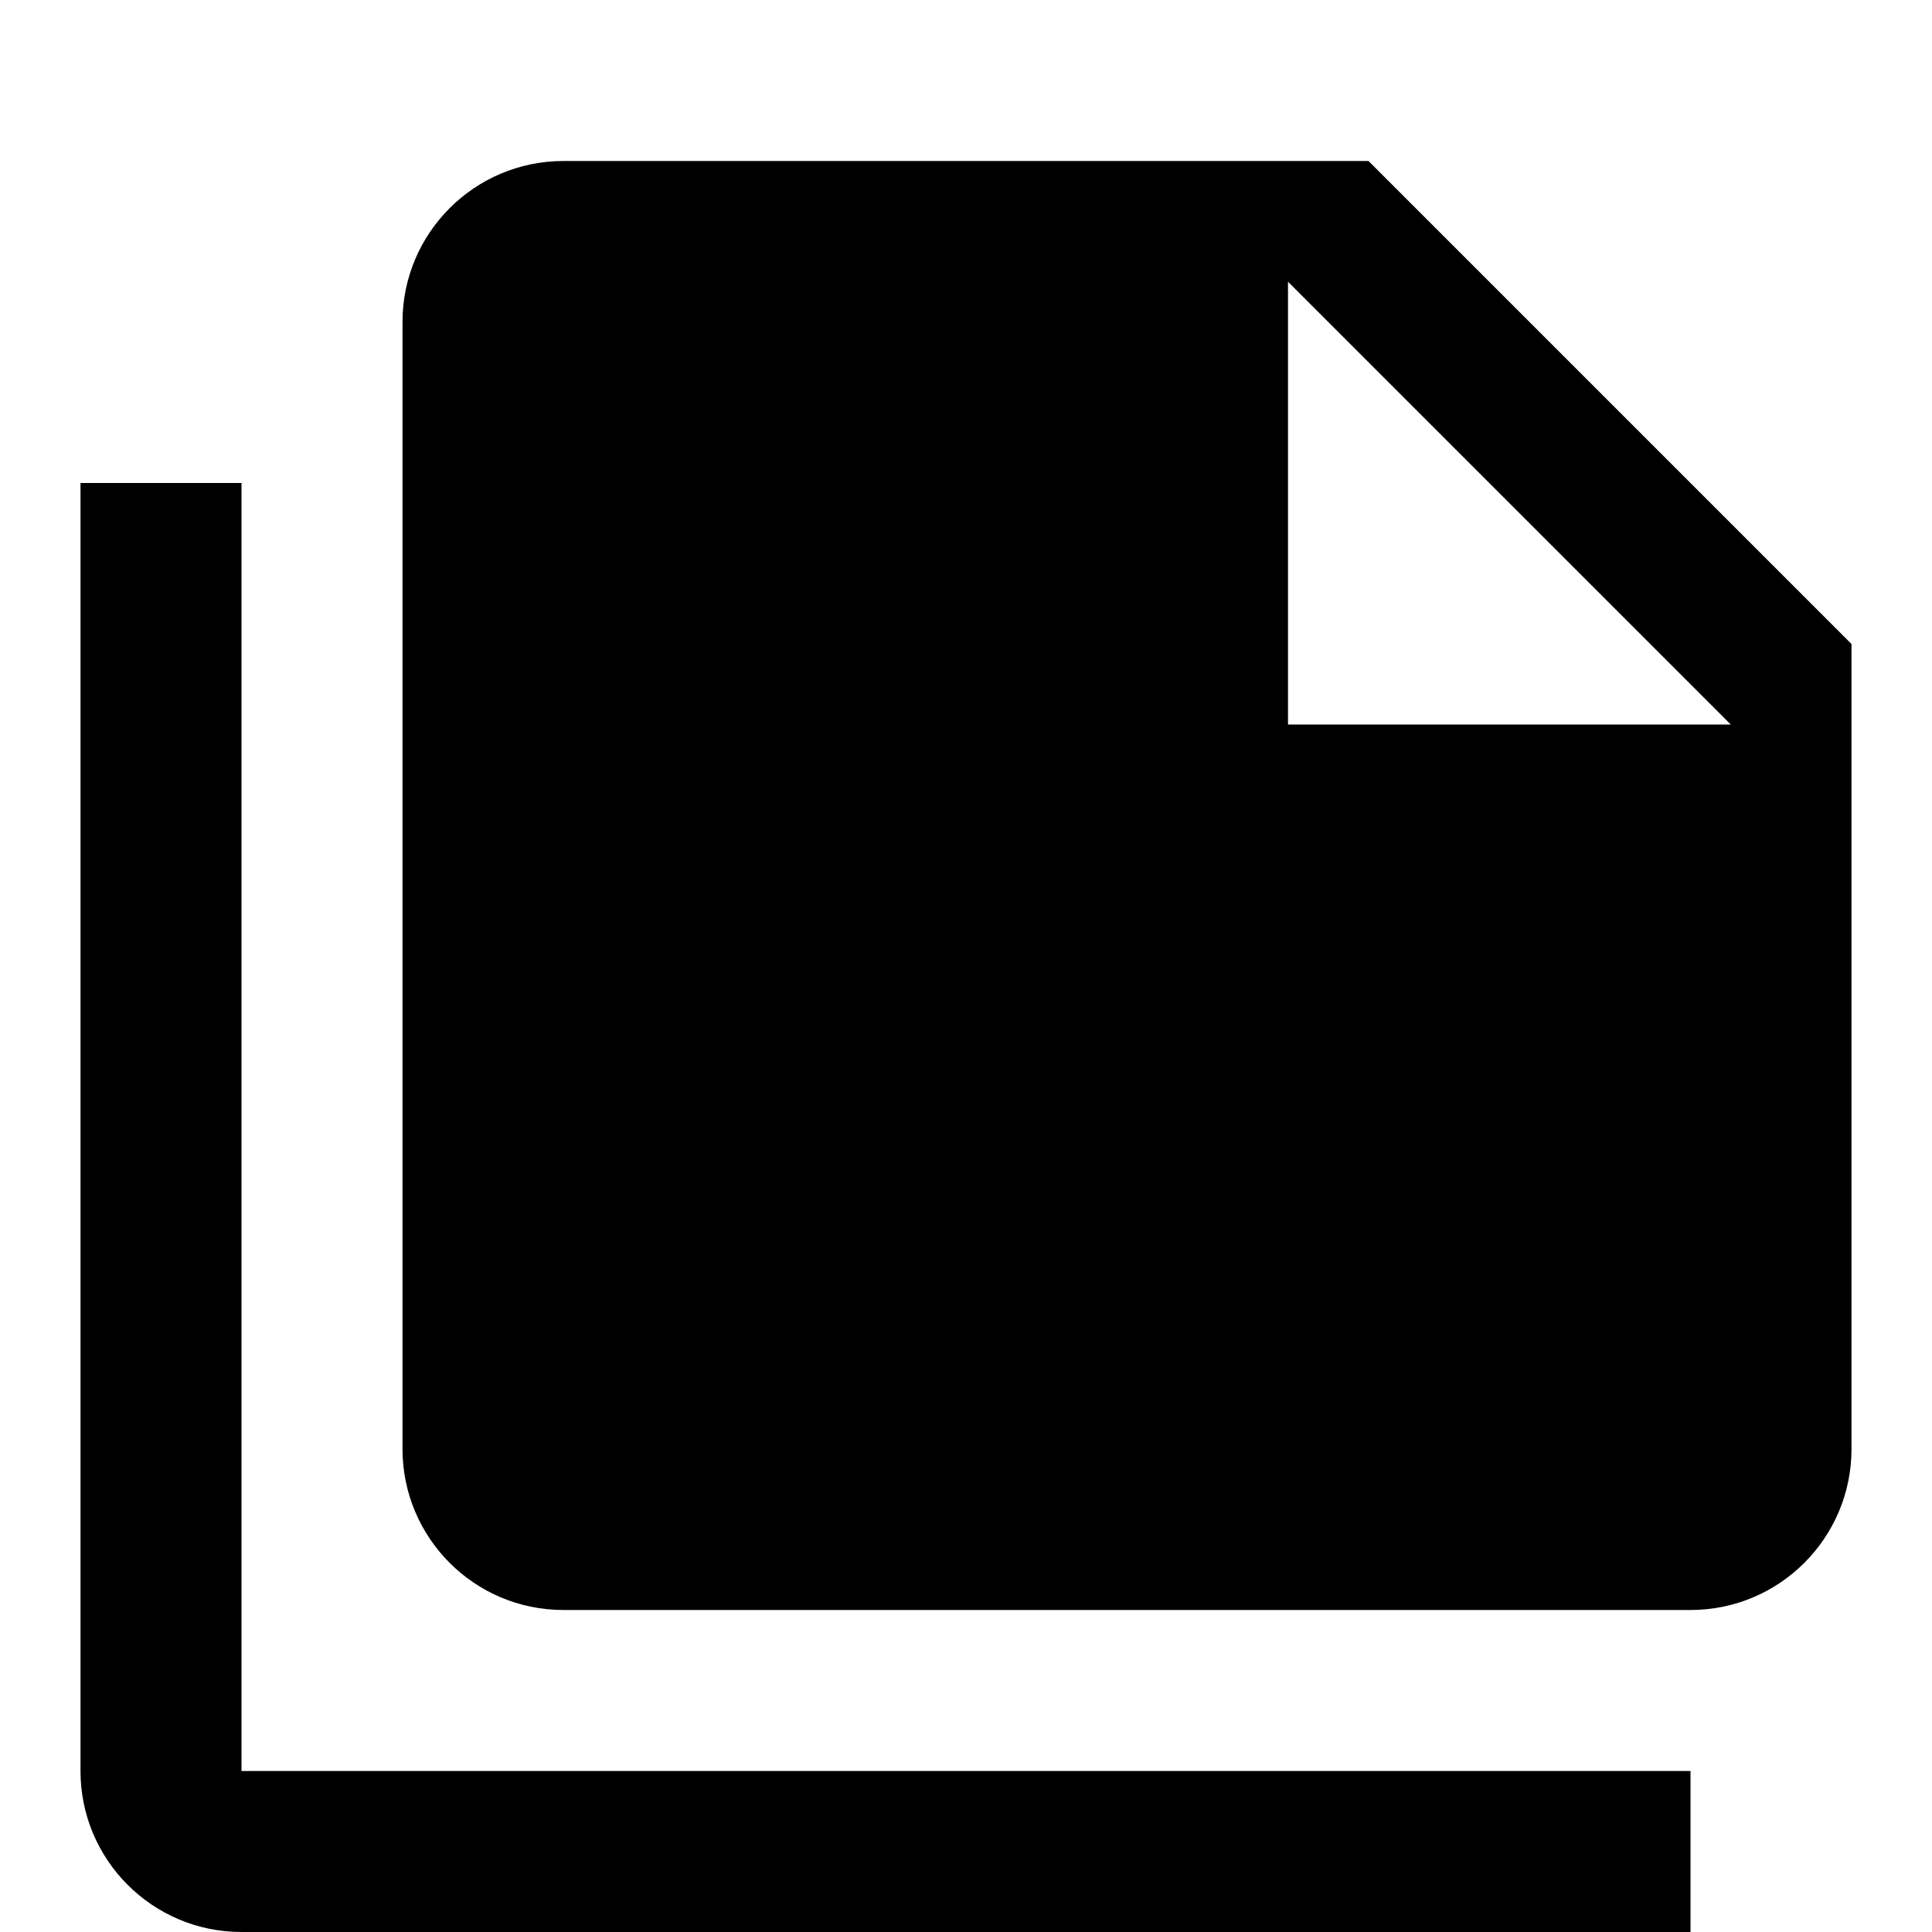
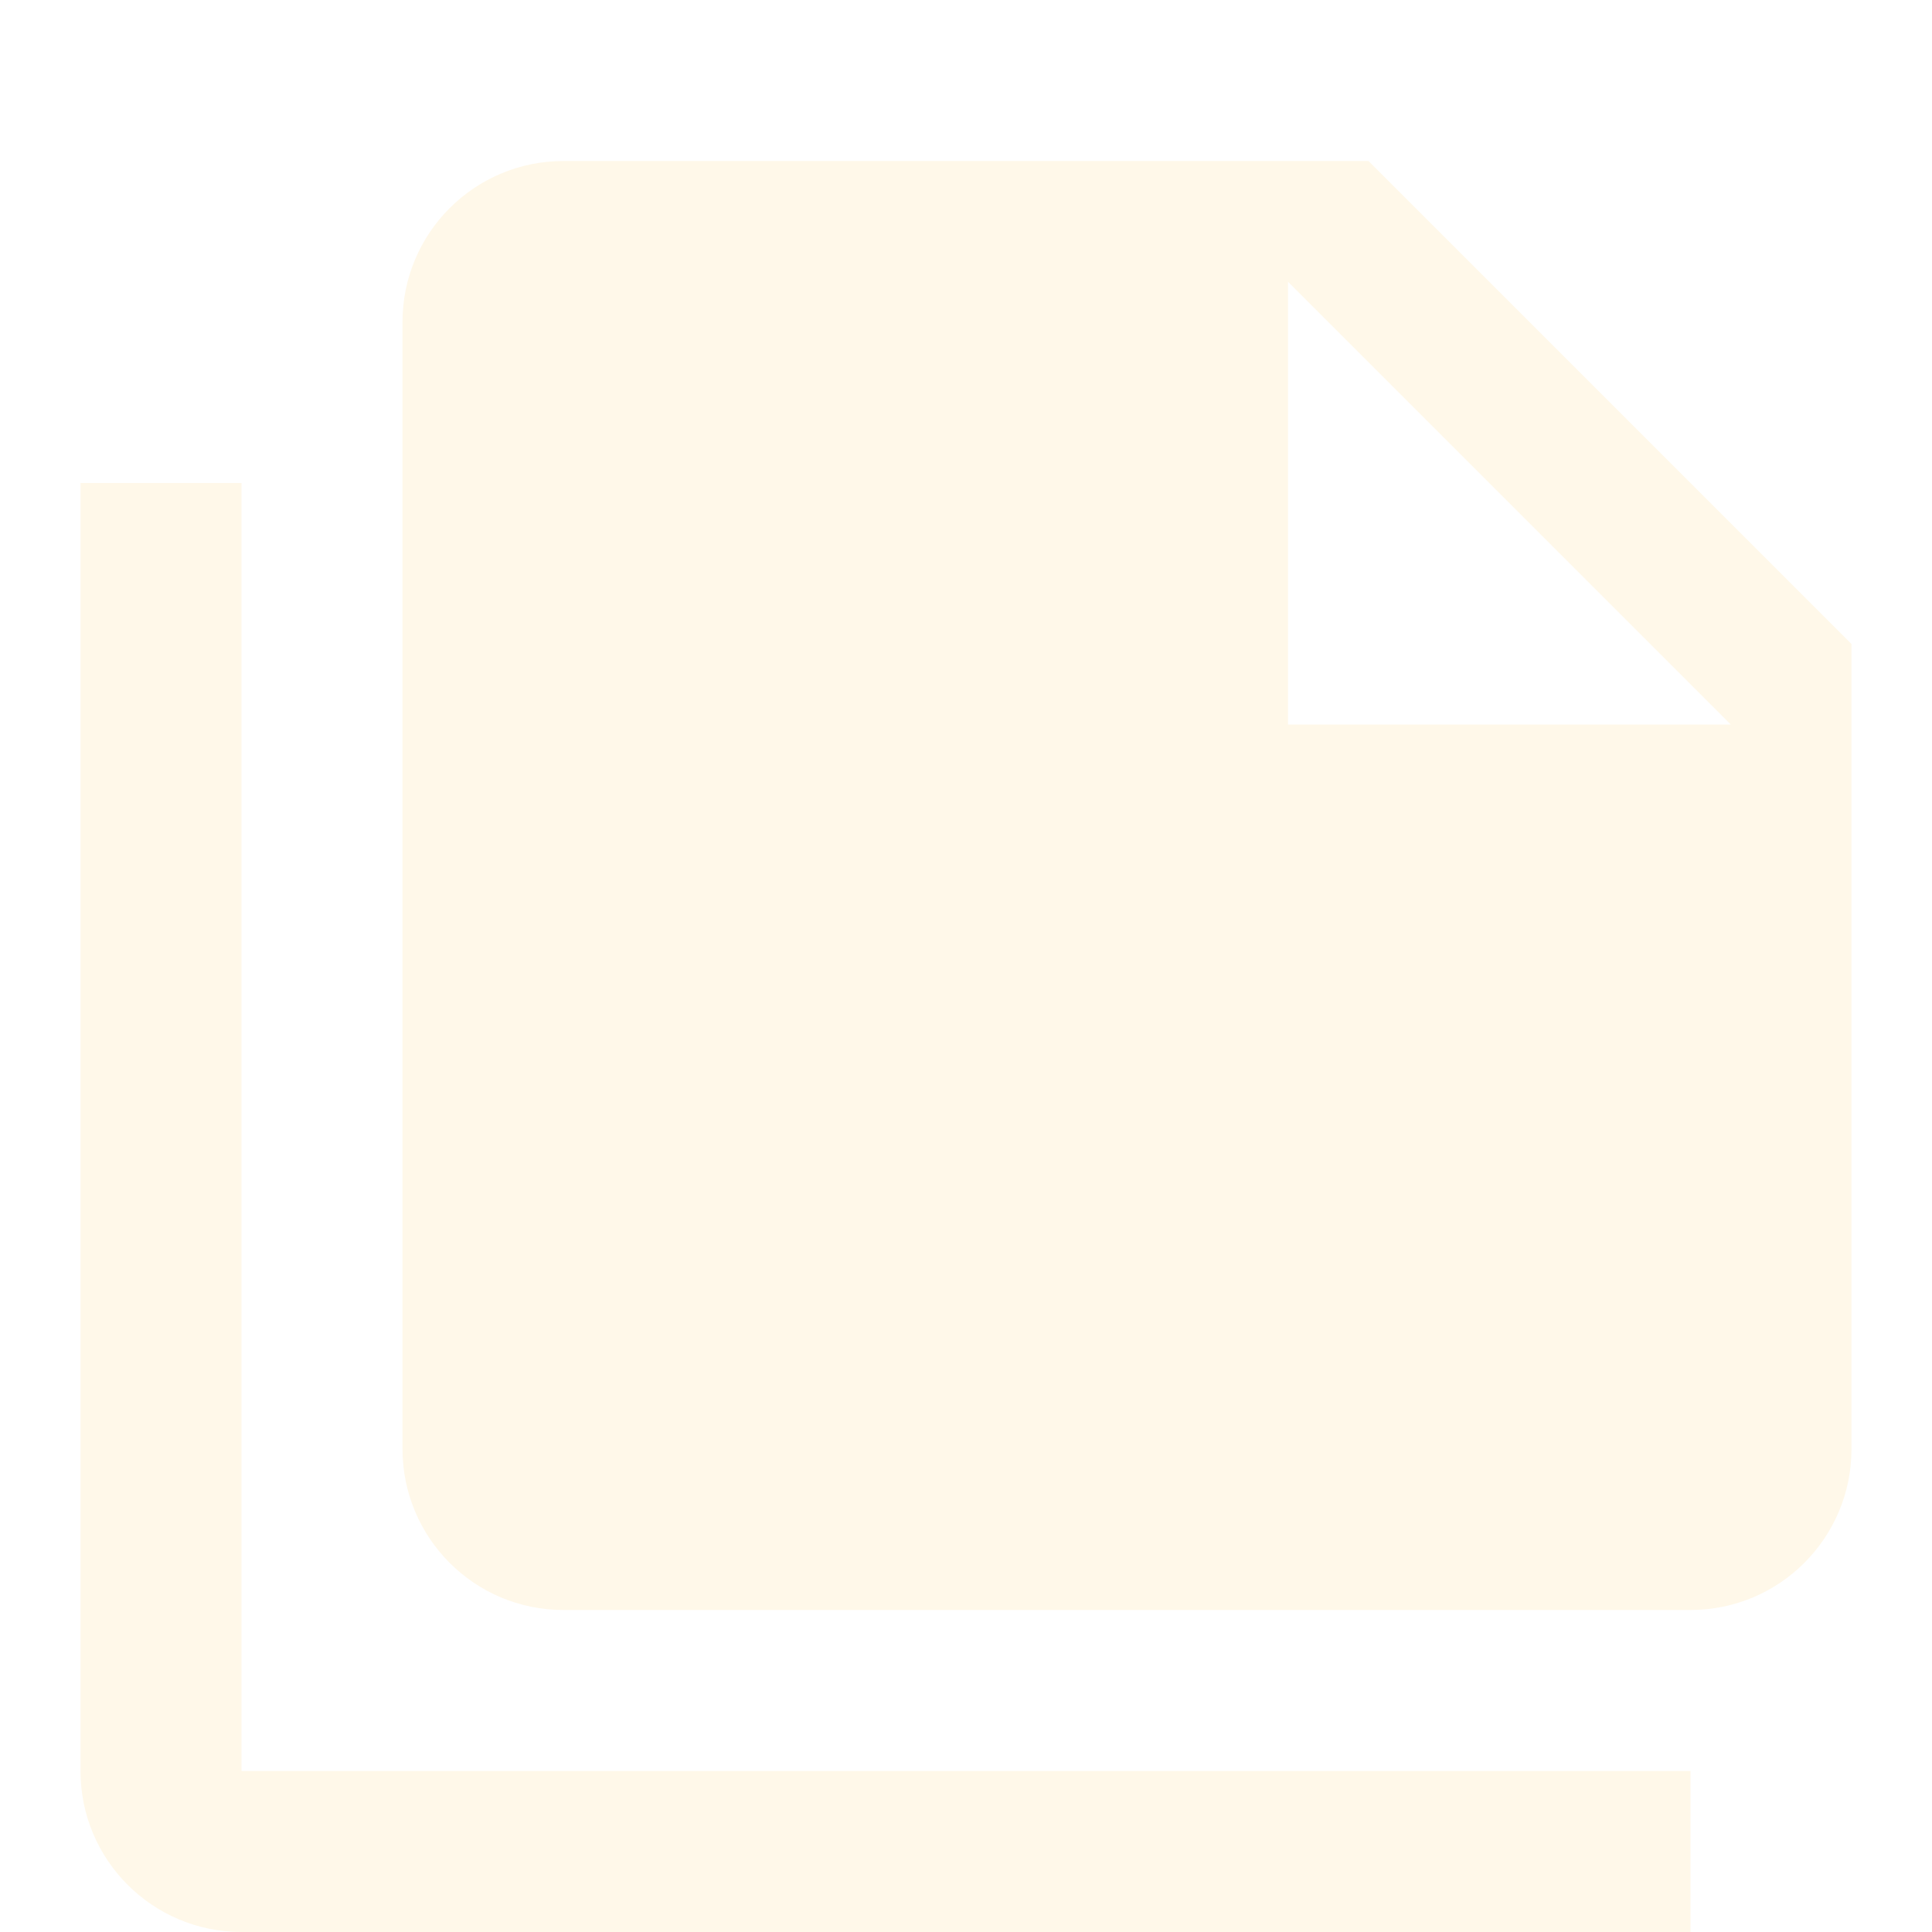
<svg xmlns="http://www.w3.org/2000/svg" viewBox="0 0 24 24">
-   <path d="M16,9H21.5L16,3.5V9M7,2H17L23,8V18A2,2 0 0,1 21,20H7C5.89,20 5,19.1 5,18V4A2,2 0 0,1 7,2M3,6V22H21V24H3A2,2 0 0,1 1,22V6H3Z" />
+   <path fill="#fff8e9" d="M16,9H21.5L16,3.5V9M7,2H17L23,8V18A2,2 0 0,1 21,20H7C5.89,20 5,19.1 5,18V4A2,2 0 0,1 7,2M3,6V22H21V24H3A2,2 0 0,1 1,22V6H3Z" />
</svg>
